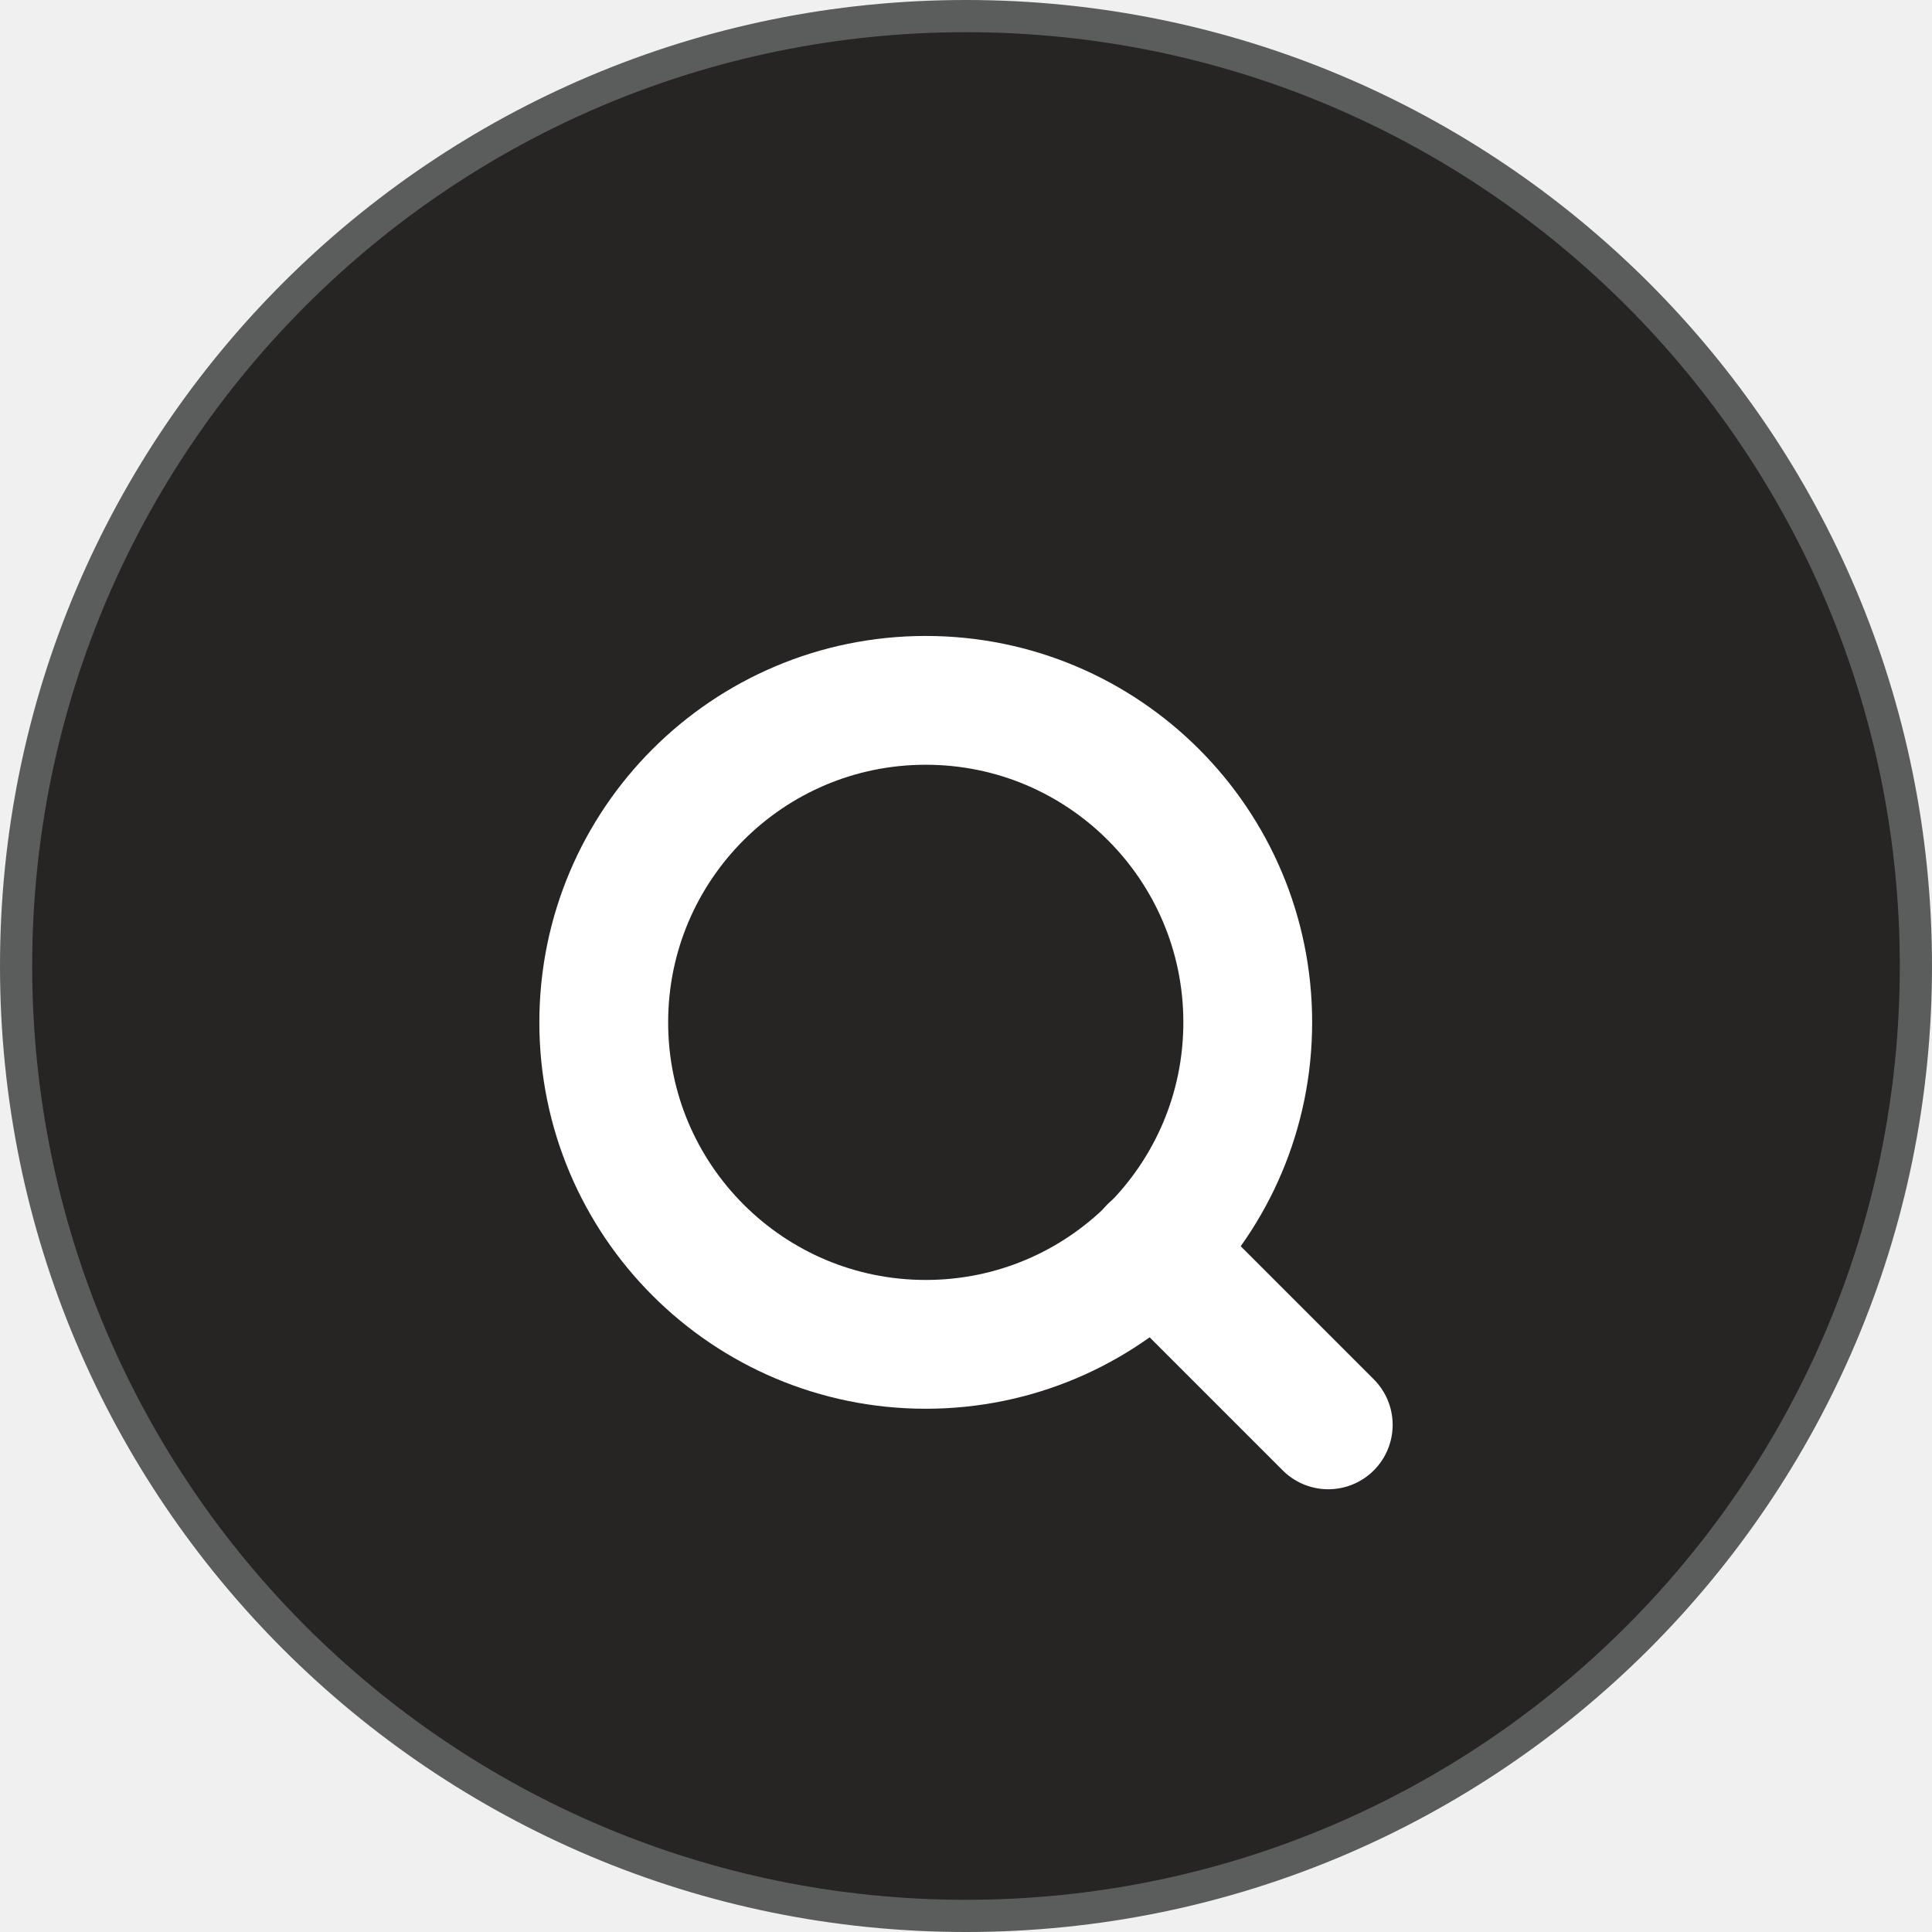
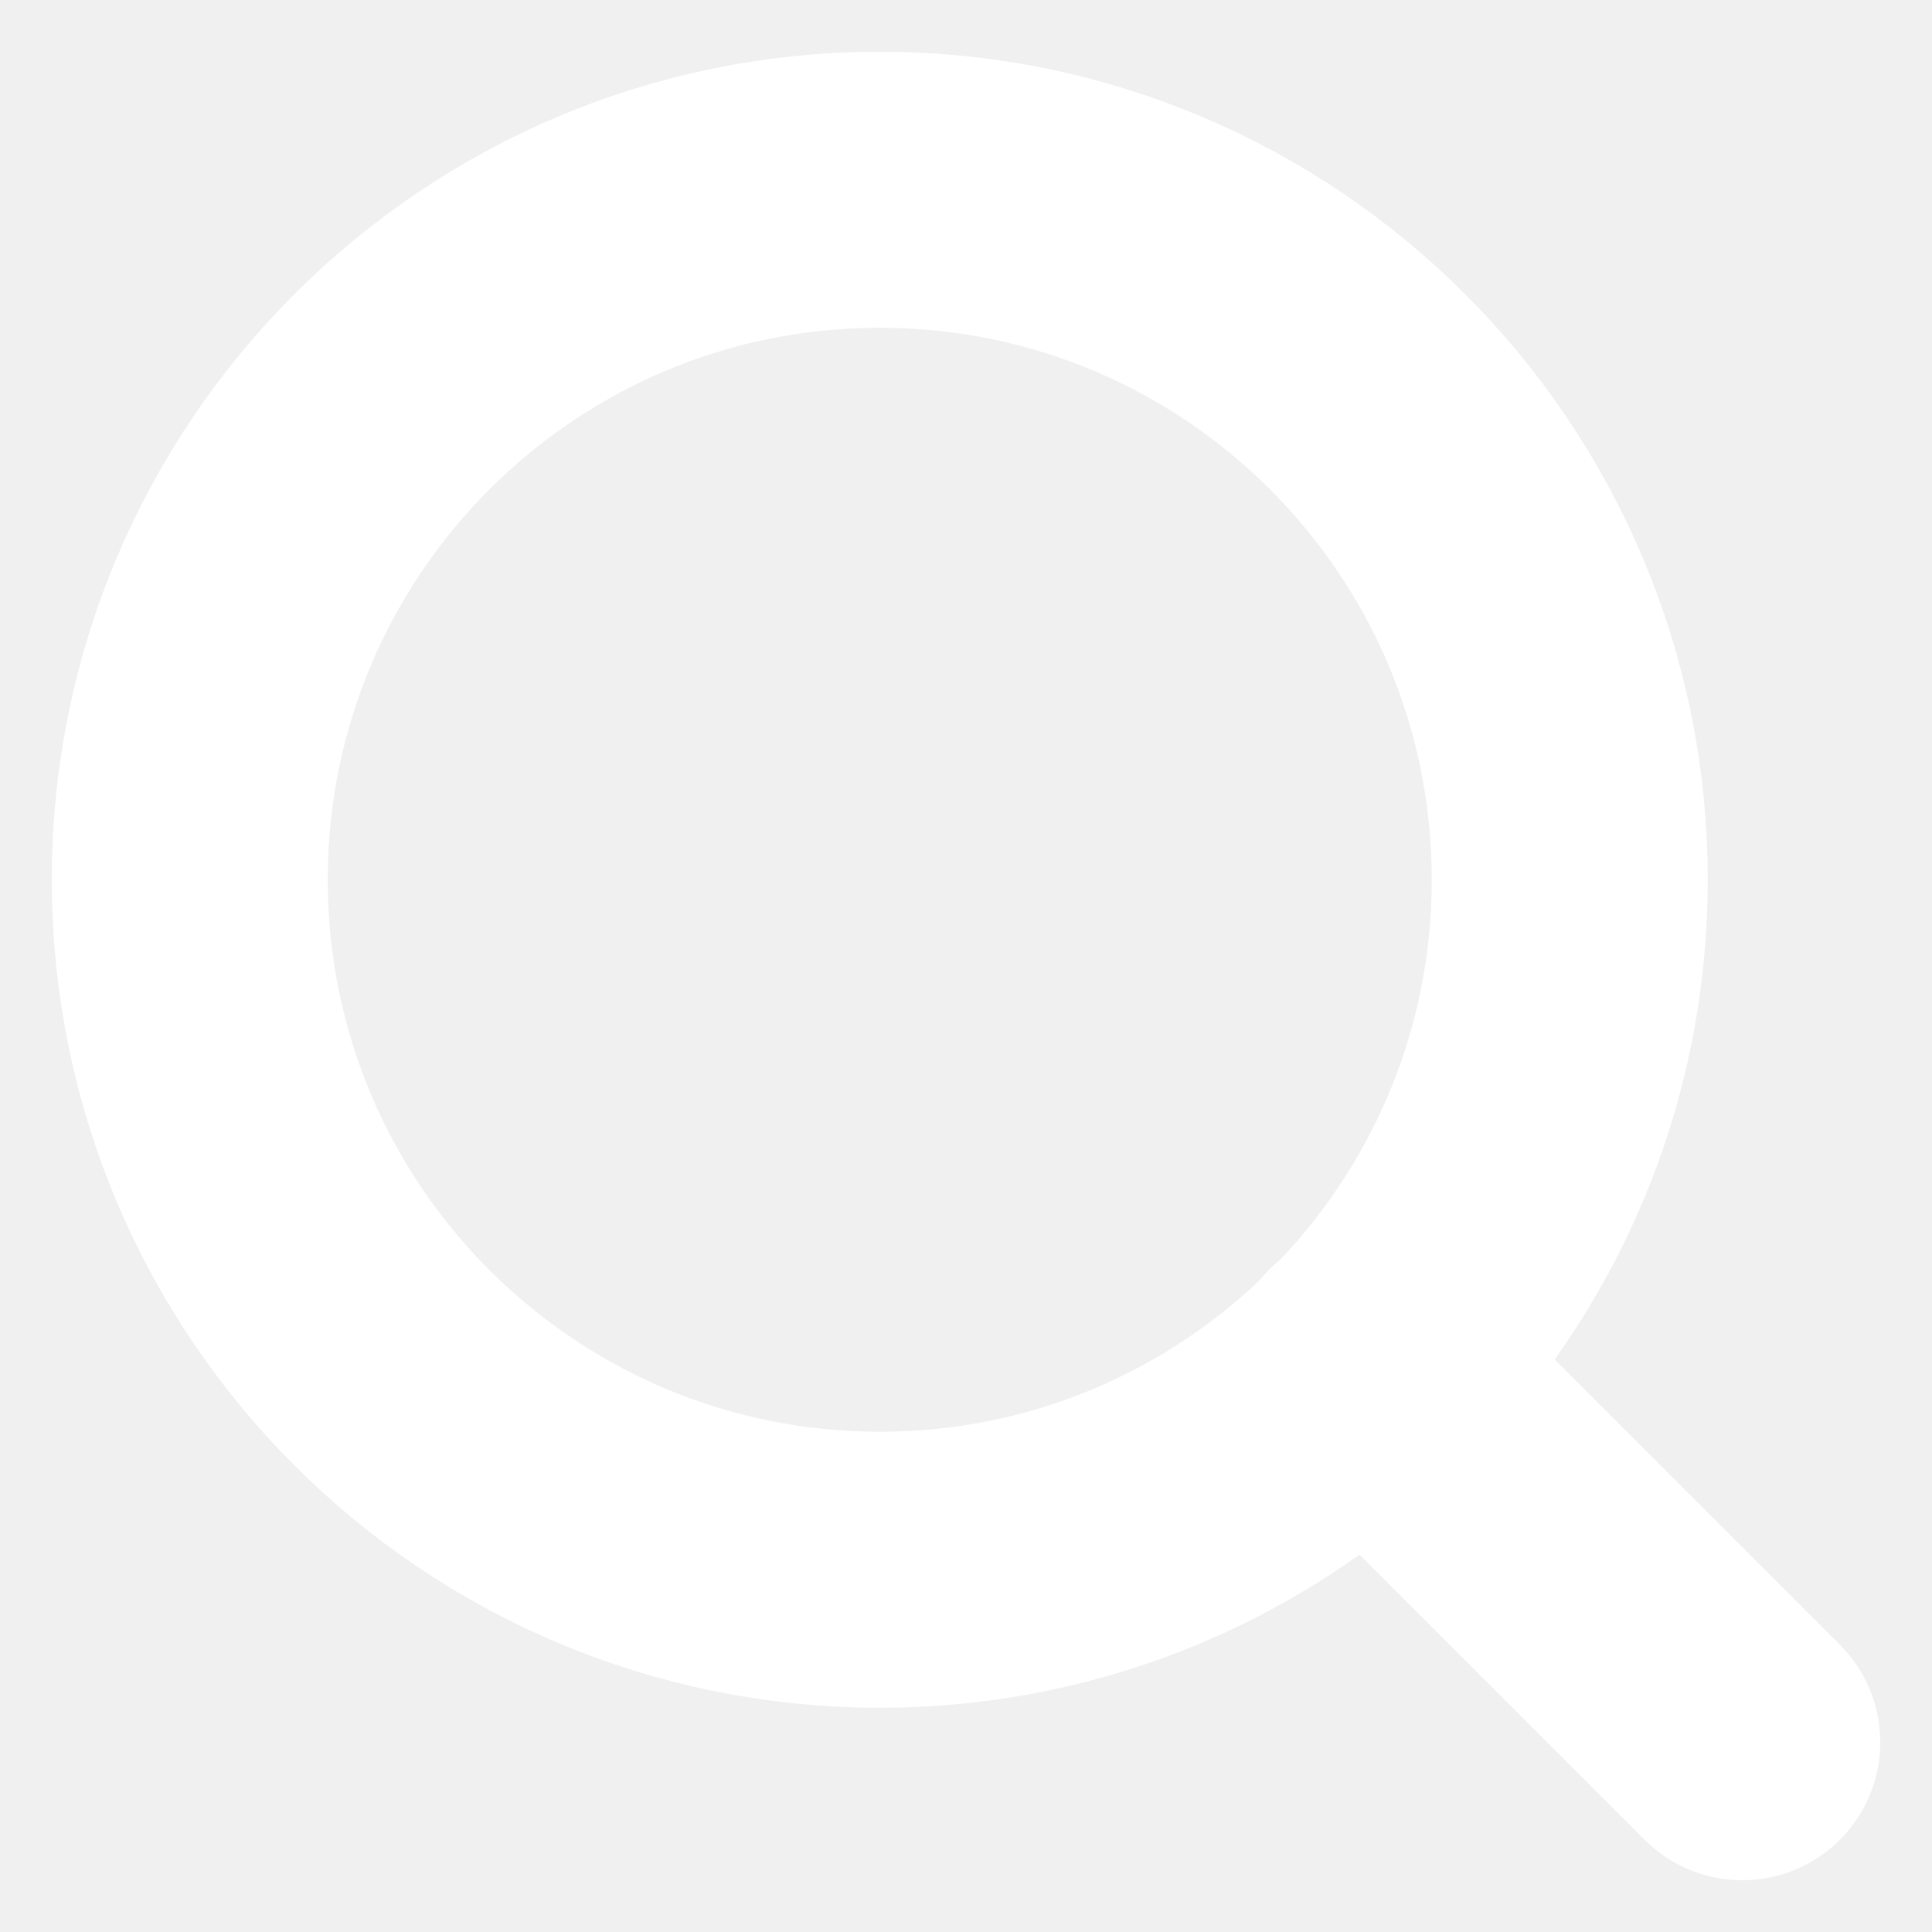
- <svg xmlns="http://www.w3.org/2000/svg" width="60" height="60" viewBox="0 0 60 60" fill="none">
-   <circle cx="30" cy="30" r="29.5" fill="#272424" stroke="#5B5C5C" />
-   <path d="M28.75 41.75C34.273 41.75 38.75 37.273 38.75 31.75C38.75 26.227 34.273 21.75 28.75 21.75C23.227 21.75 18.75 26.227 18.75 31.75C18.75 37.273 23.227 41.75 28.75 41.75Z" stroke="white" stroke-width="4" stroke-linecap="round" stroke-linejoin="round" />
-   <path d="M41.25 44.25L35.812 38.812" stroke="white" stroke-width="4" stroke-linecap="round" stroke-linejoin="round" />
+ <svg xmlns="http://www.w3.org/2000/svg" width="28" height="28" viewBox="0 0 28 28" fill="none">
+   <path d="M12.75 22.75C18.273 22.75 22.75 18.273 22.75 12.75C22.75 7.227 18.273 2.75 12.75 2.75C7.227 2.75 2.75 7.227 2.75 12.75C2.75 18.273 7.227 22.75 12.75 22.75Z" stroke="white" stroke-width="4" stroke-linecap="round" stroke-linejoin="round" />
+   <path d="M25.25 25.25L19.812 19.812" stroke="white" stroke-width="4" stroke-linecap="round" stroke-linejoin="round" />
</svg>
